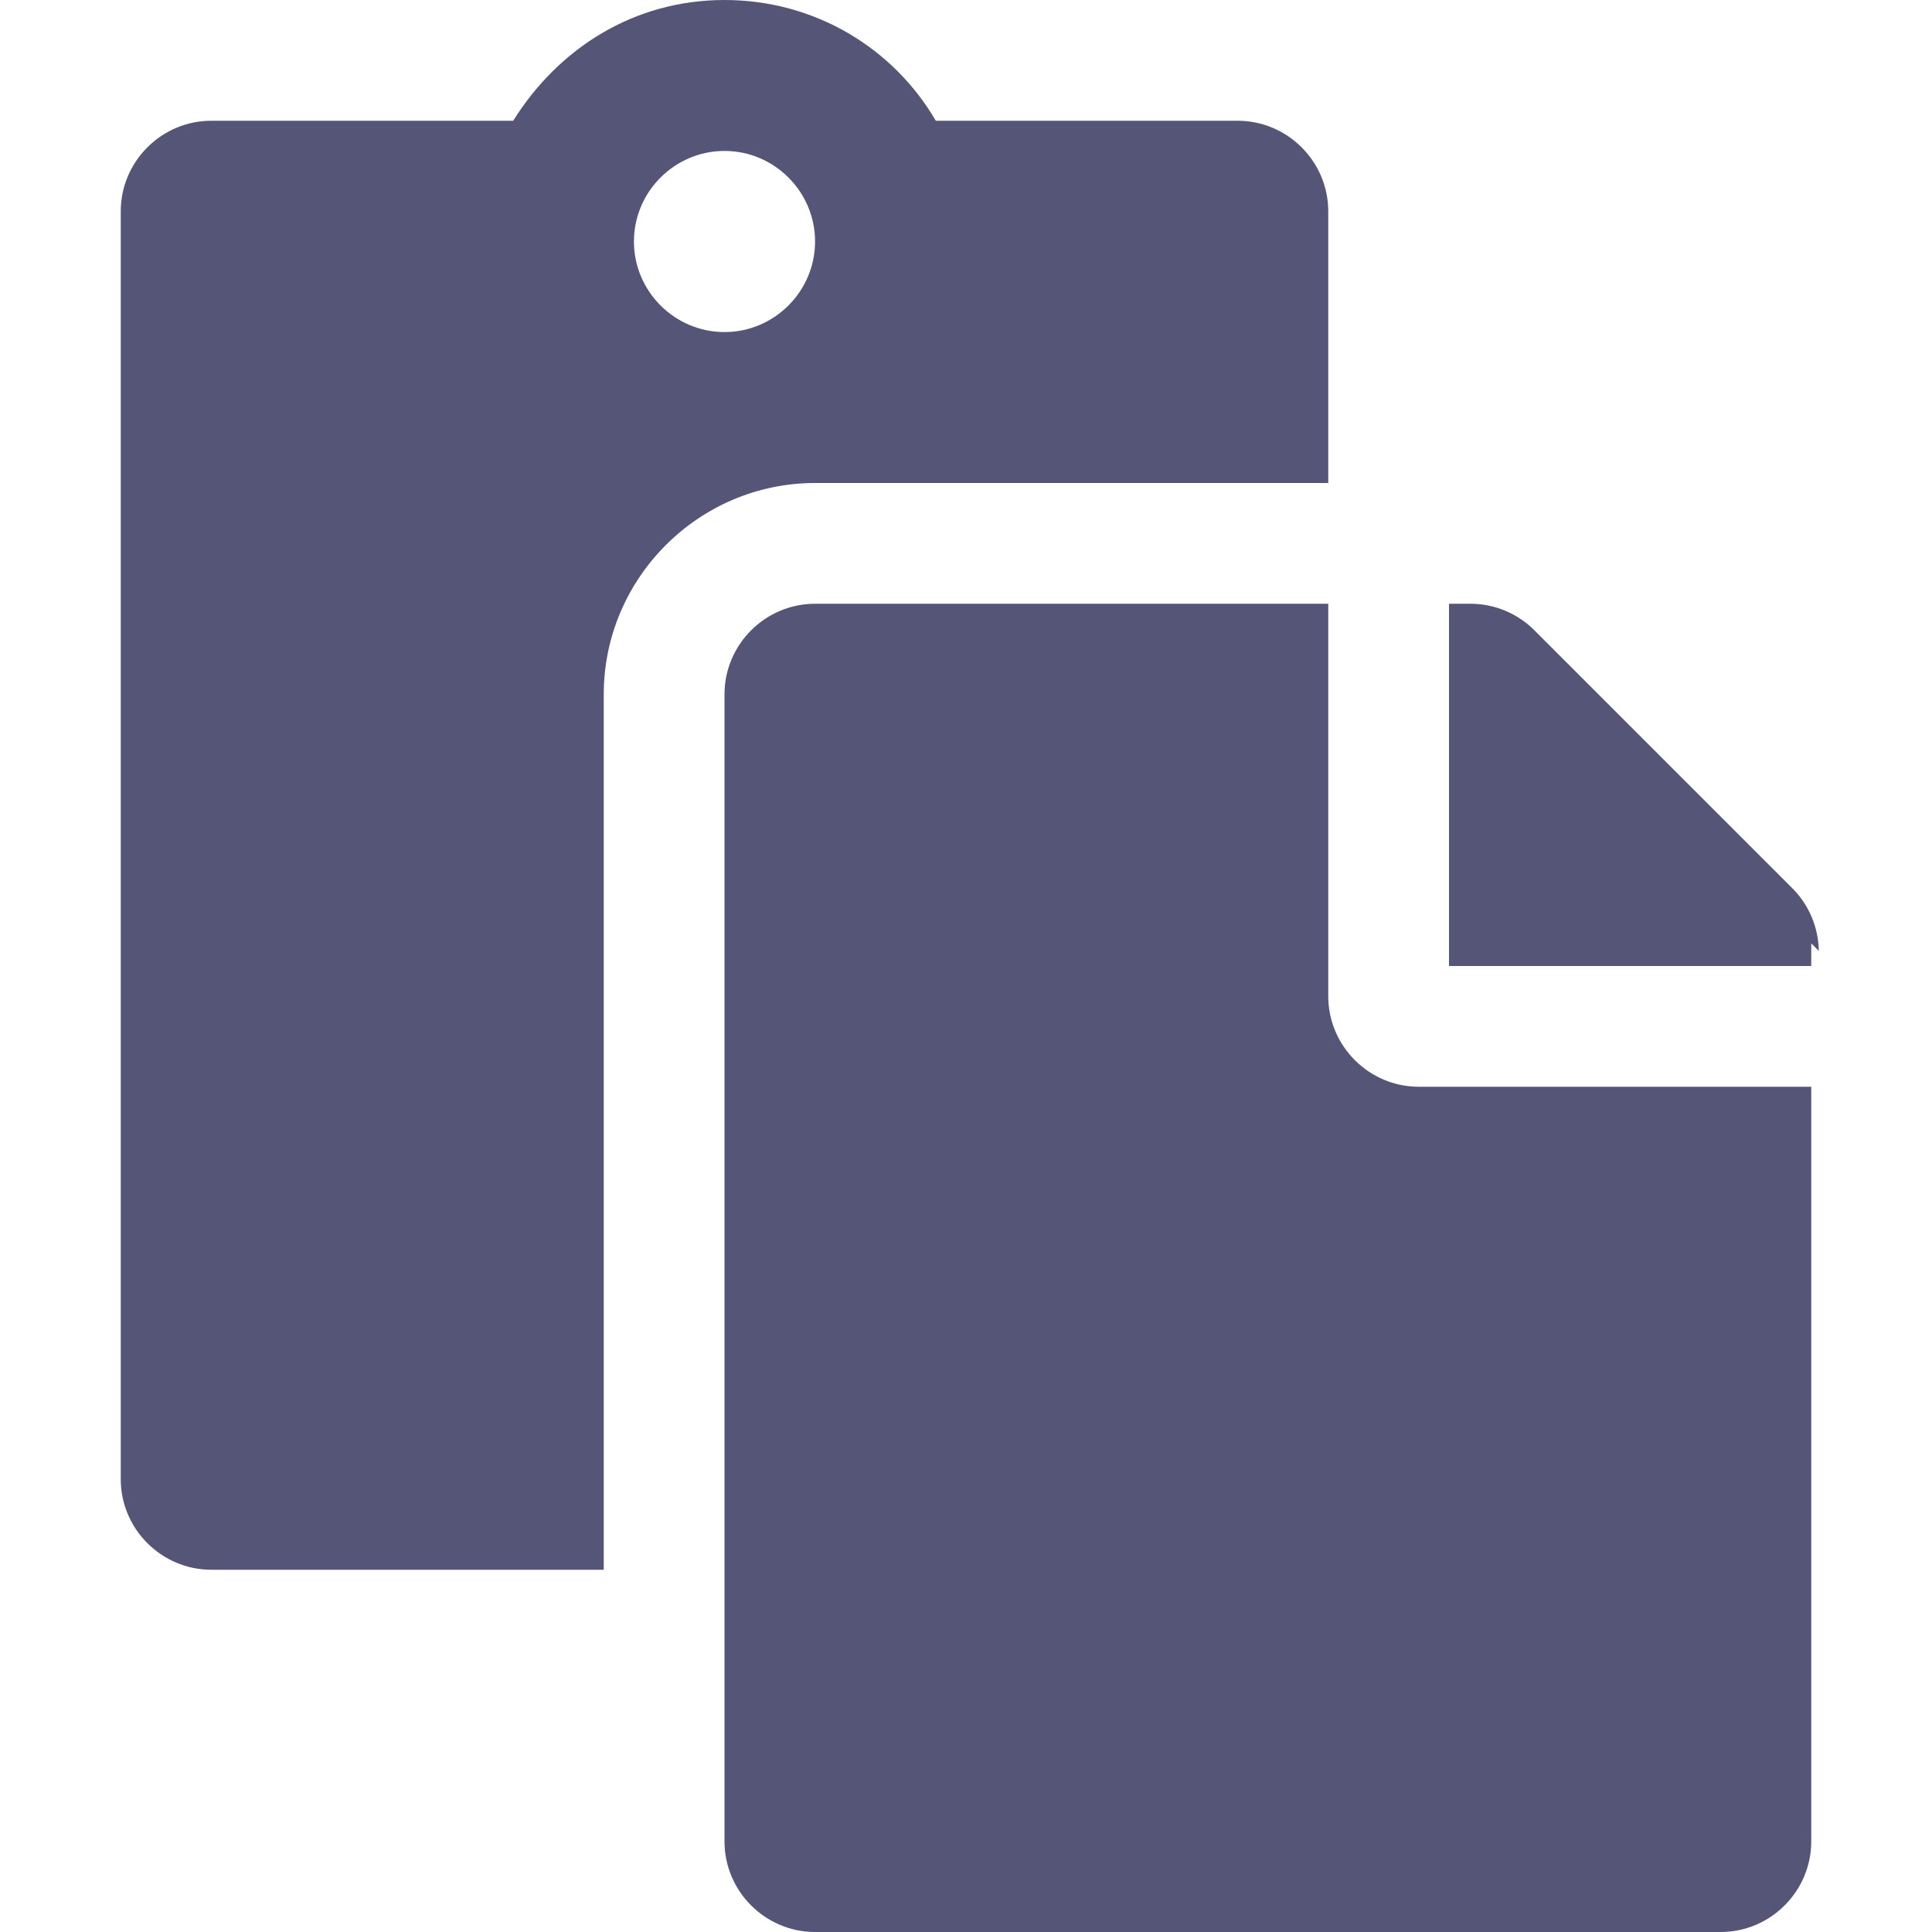
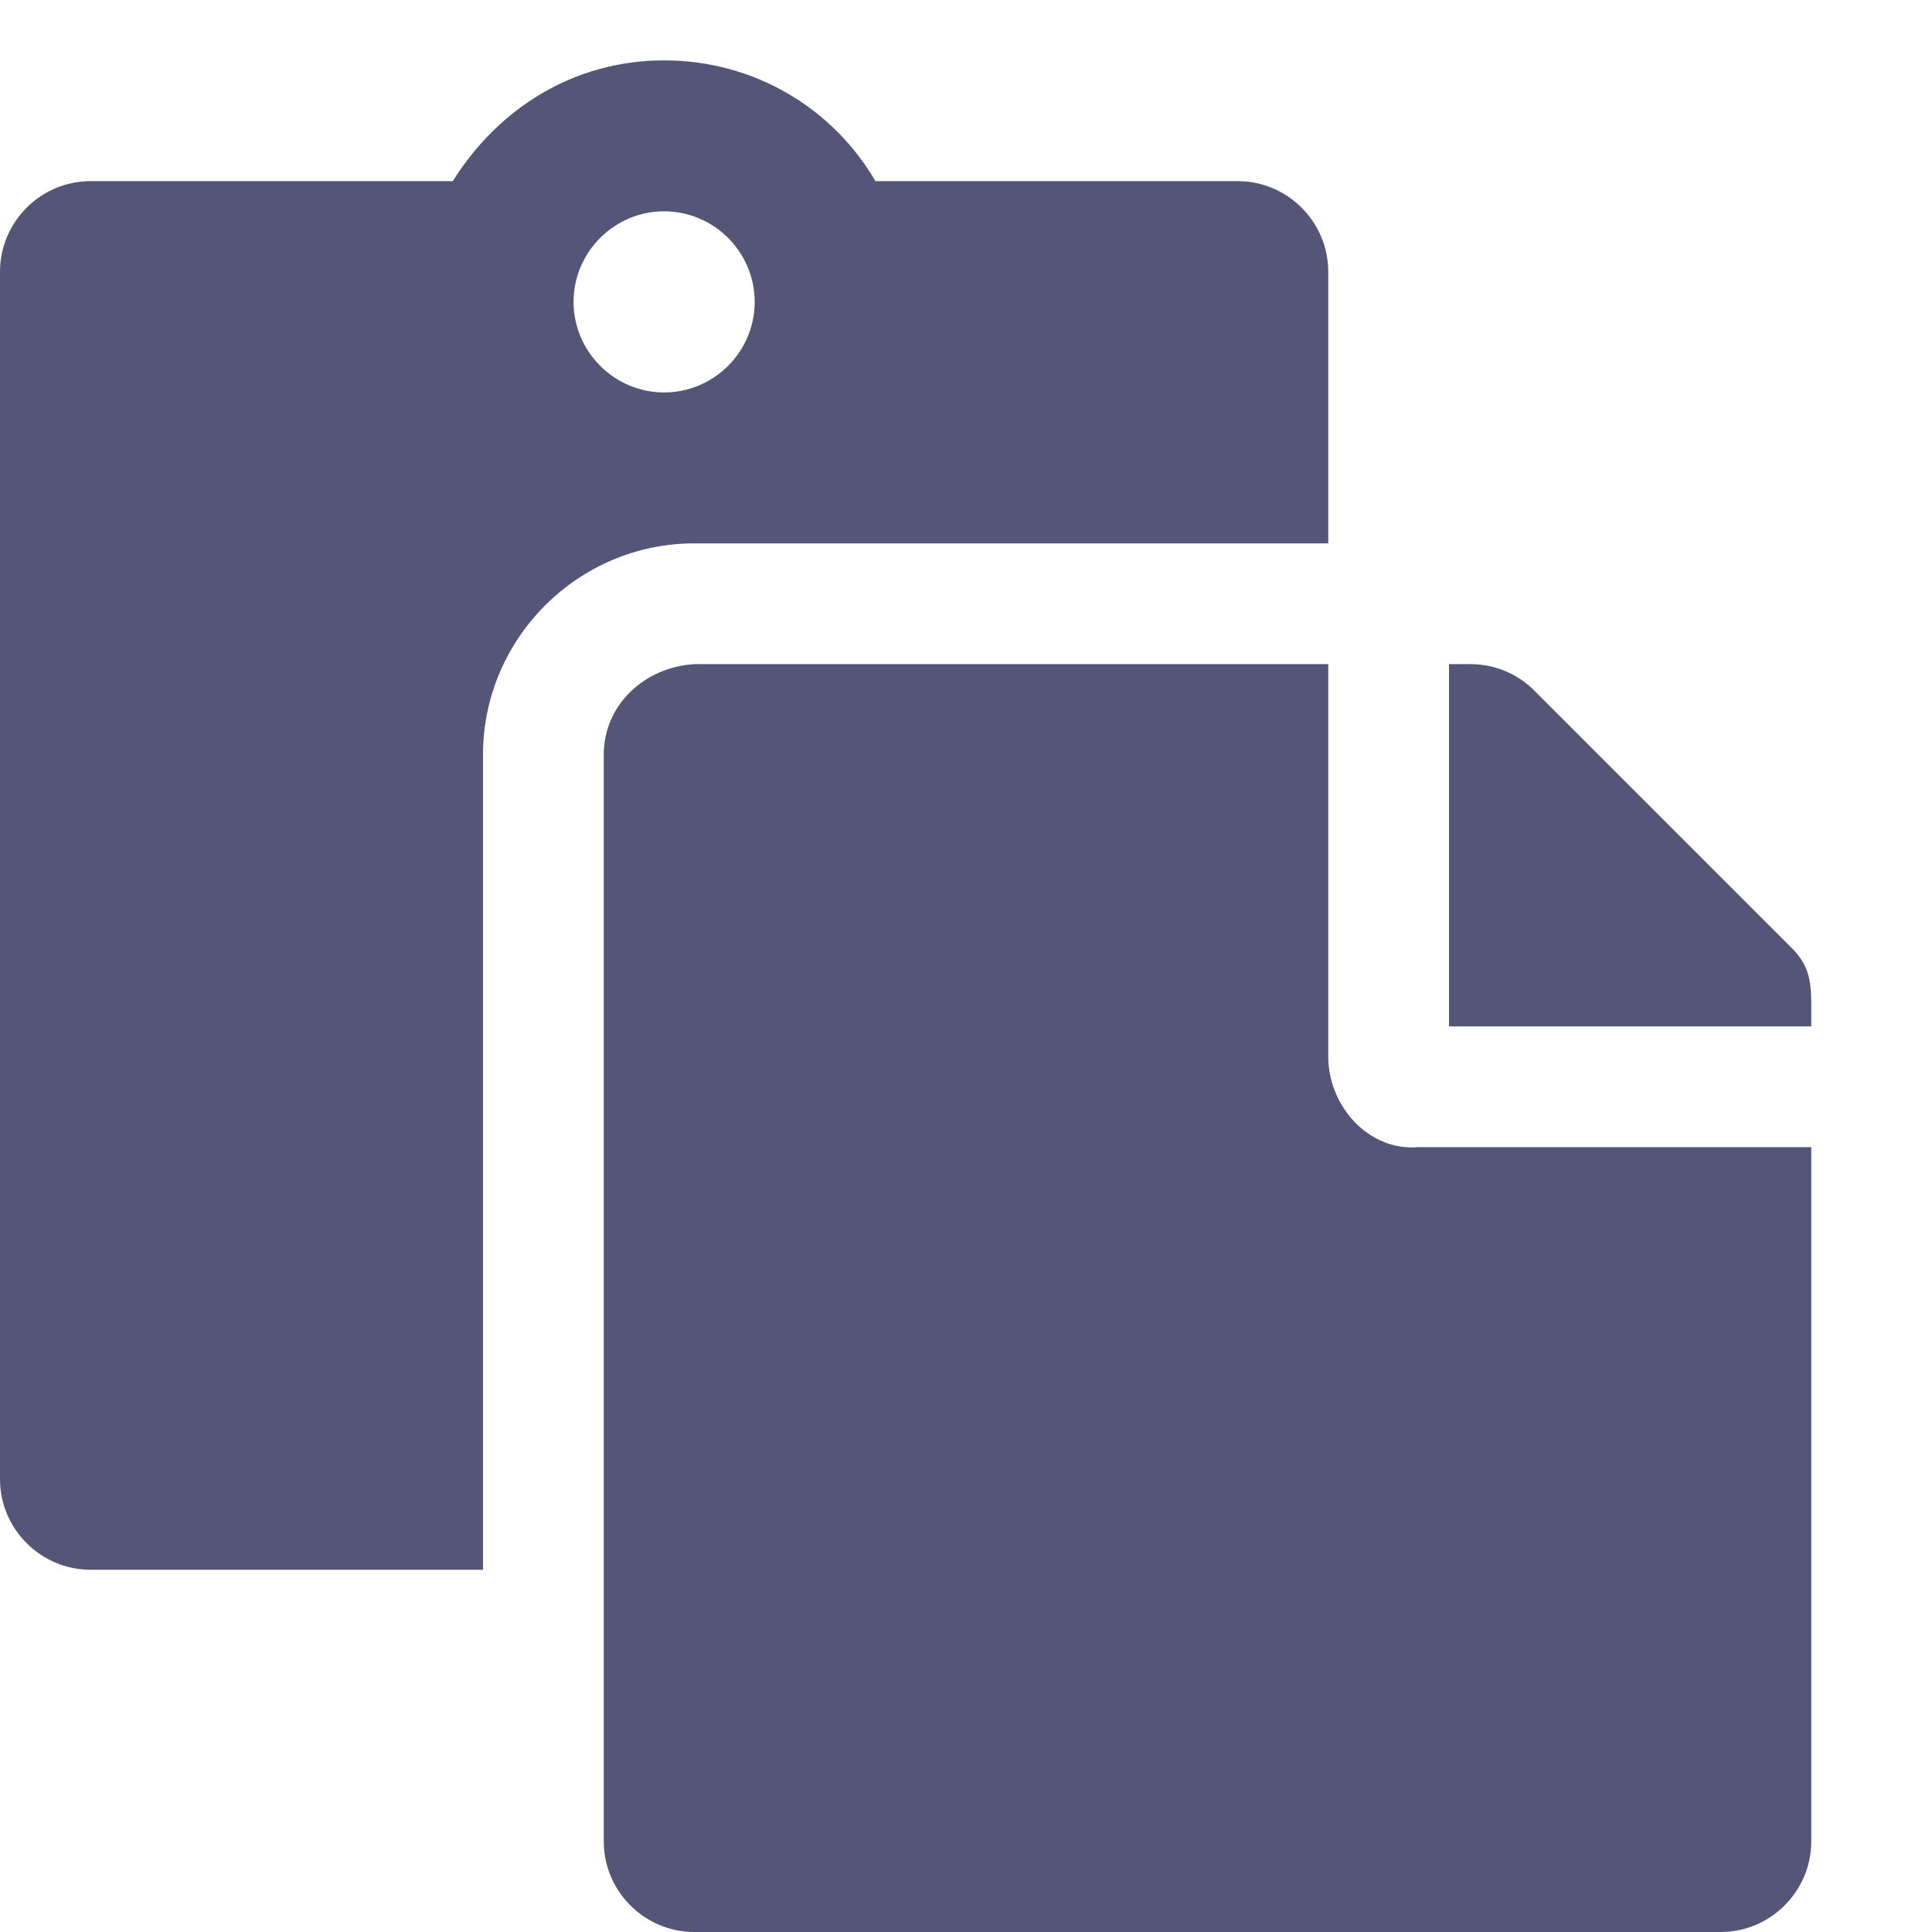
<svg xmlns="http://www.w3.org/2000/svg" version="1.1" viewBox="0 0 128 128">
  <style type="text/css">.Back{fill:#555577;}</style>
-   <path class="Back" d="m40 46c0-7.7 6.3-14 14-14h34v-18c0-3.3-2.7-6-6-6h-20c-2.8-4.8-8-8-14-8s-11 3.2-14 8h-20c-3.3 0-6 2.7-6 6v84c0 3.3 2.7 6 6 6h26zm8-36c3.3 0 6 2.7 6 6s-2.7 6-6 6-6-2.7-6-6 2.7-6 6-6zm46 62h26v50c0 3.3-2.7 6-6 6h-60c-3.3 0-6-2.7-6-6v-76c0-3.3 2.7-6 6-6h34v26c0 3.3 2.7 6 6 6zm26-9.5v1.5h-24v-24h1.5a6 6 0 0 1 4.2 1.8l17 17a6 6 0 0 1 1.8 4.2z" />
+   <path class="Back" d="m32 50c0-7.7 6.3-14 14-14h42v-18c0-3.3-2.7-6-6-6h-24c-2.8-4.8-8-8-14-8s-11 3.2-14 8h-24c-3.3 0-6 2.7-6 6v80c0 3.3 2.7 6 6 6h26zm12-36c3.3 0 6 2.7 6 6s-2.7 6-6 6-6-2.7-6-6 2.7-6 6-6zm50 62h26v46c0 3.3-2.7 6-6 6h-68c-3.3 0-6-2.7-6-6v-72c0-3.3 2.7-5.8 6-6h42v26c0 3.3 2.7 6.3 6 6zm26-9.5v1.5h-24v-24h1.5c1.6 0.023 3.1 0.67 4.2 1.8l17 17c1.1 1.1 1.3 2.1 1.3 3.7z" />
</svg>
